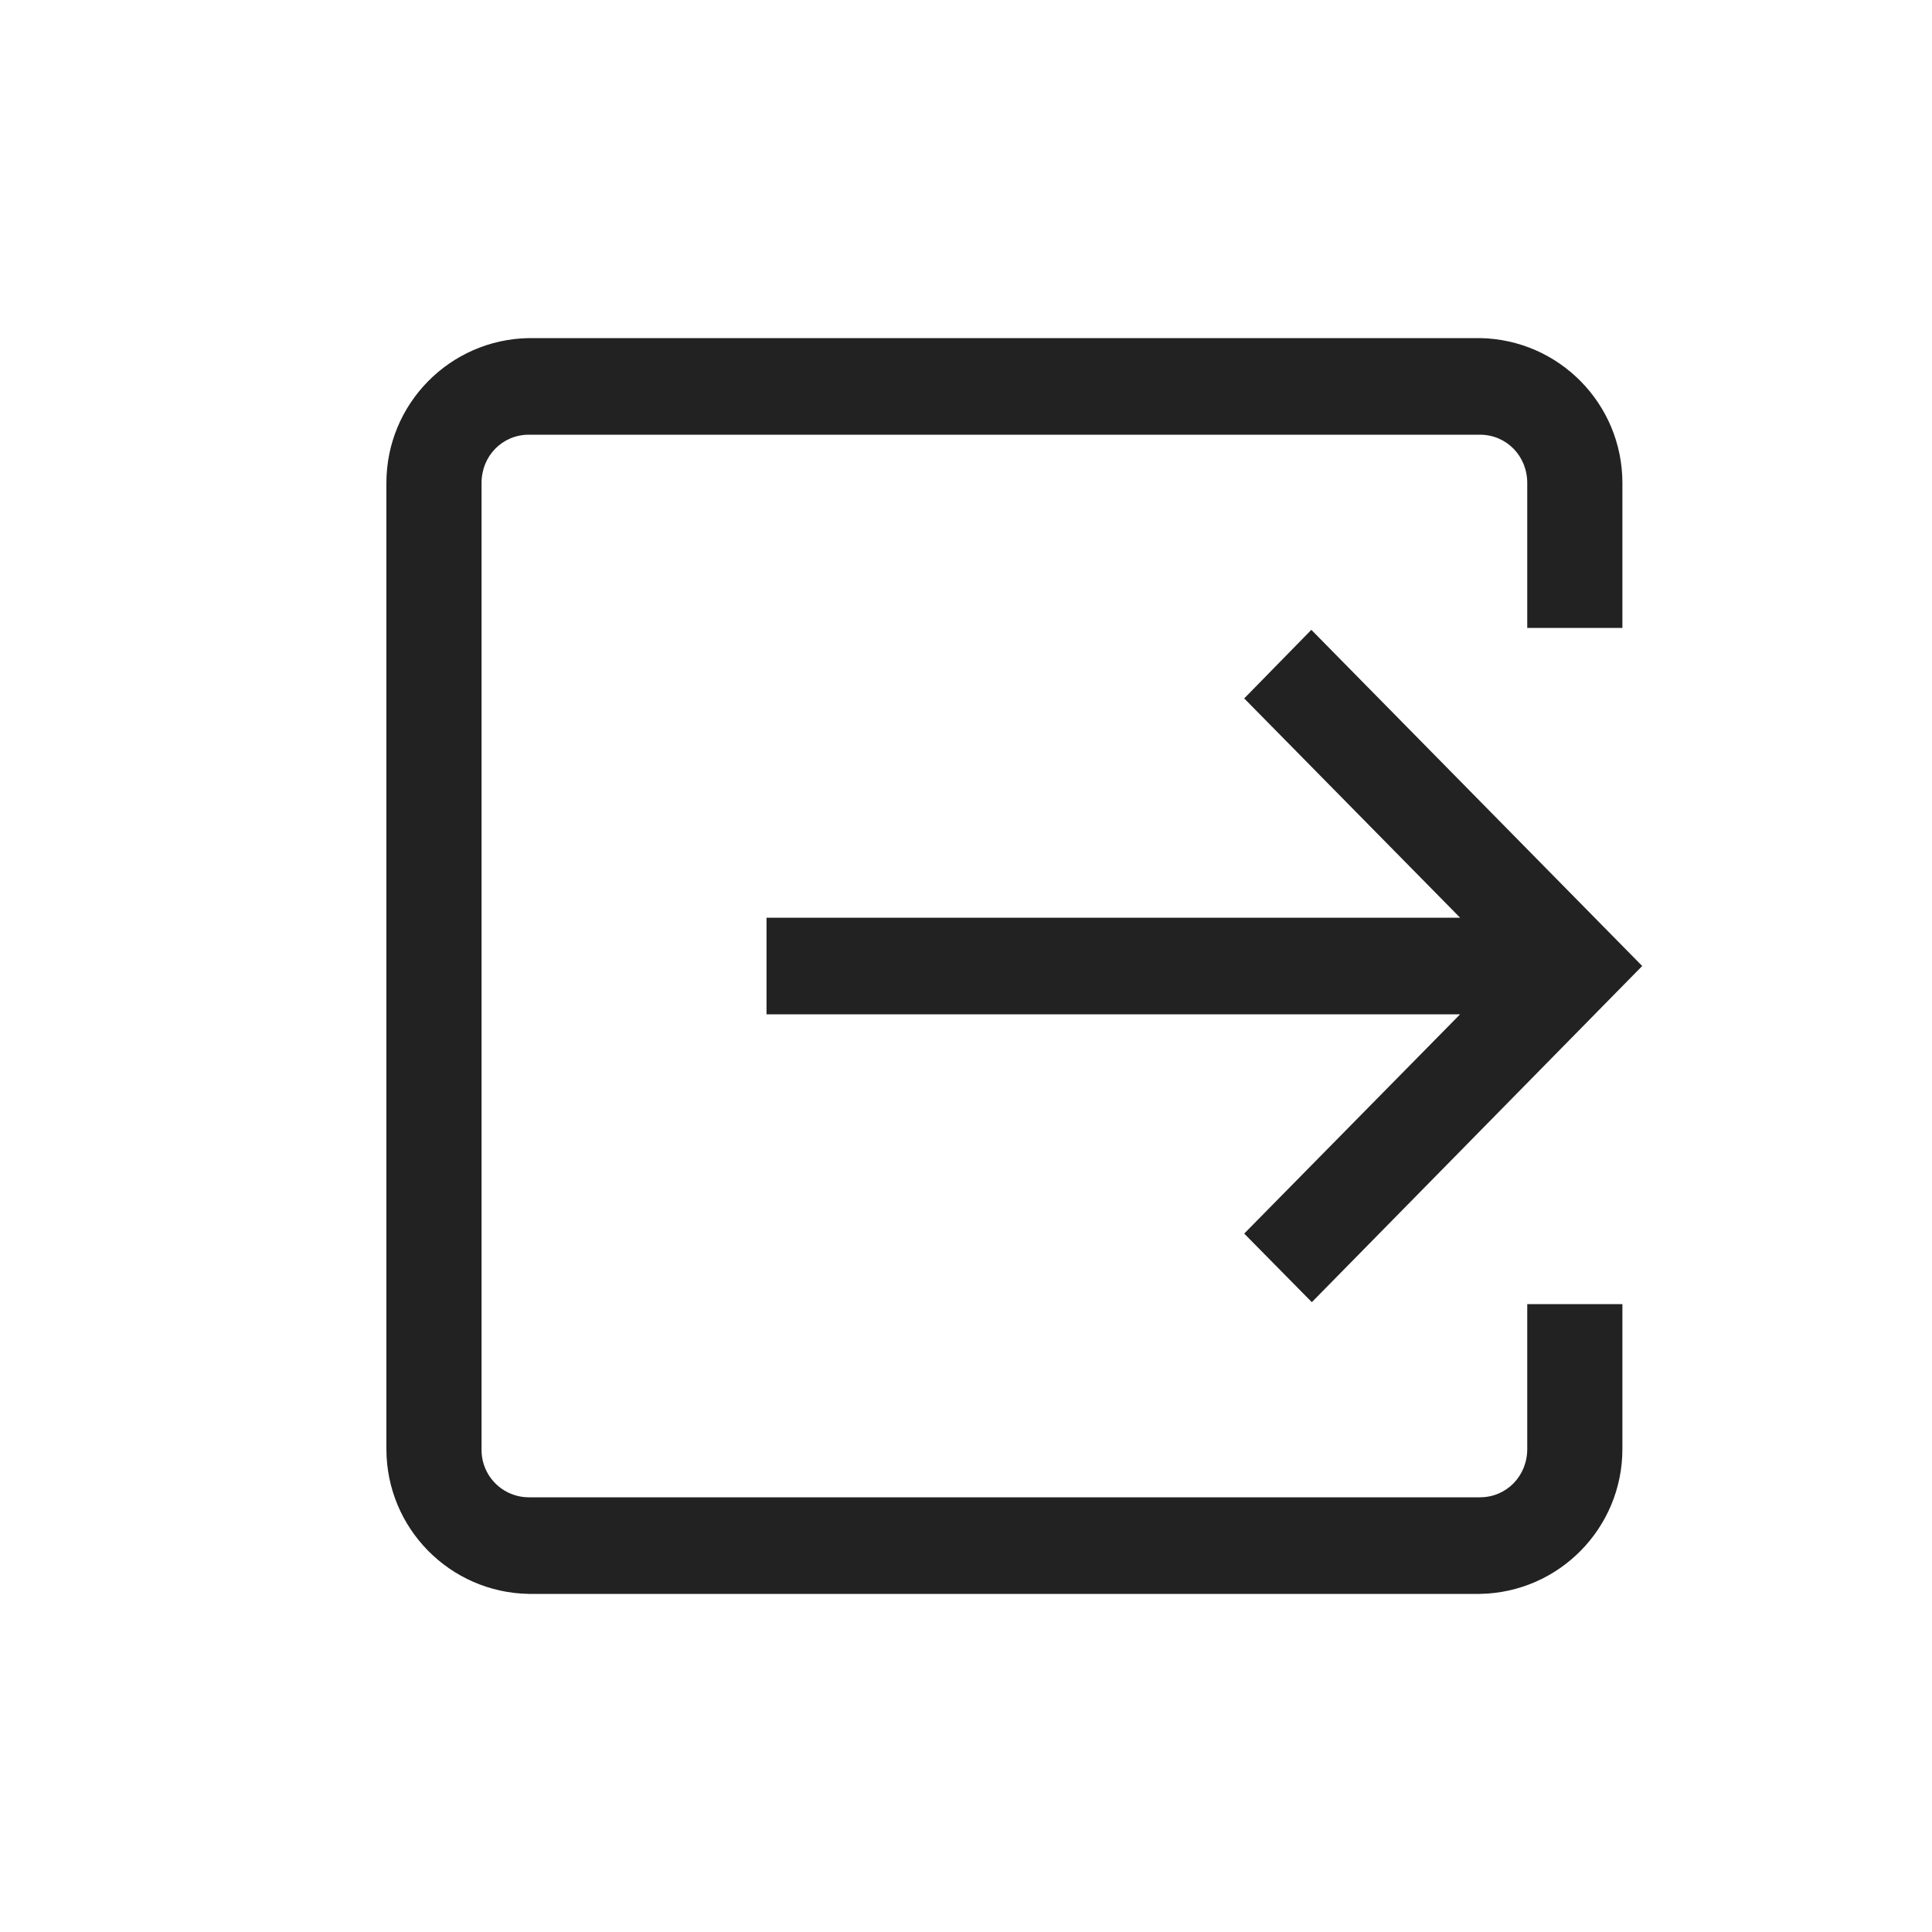
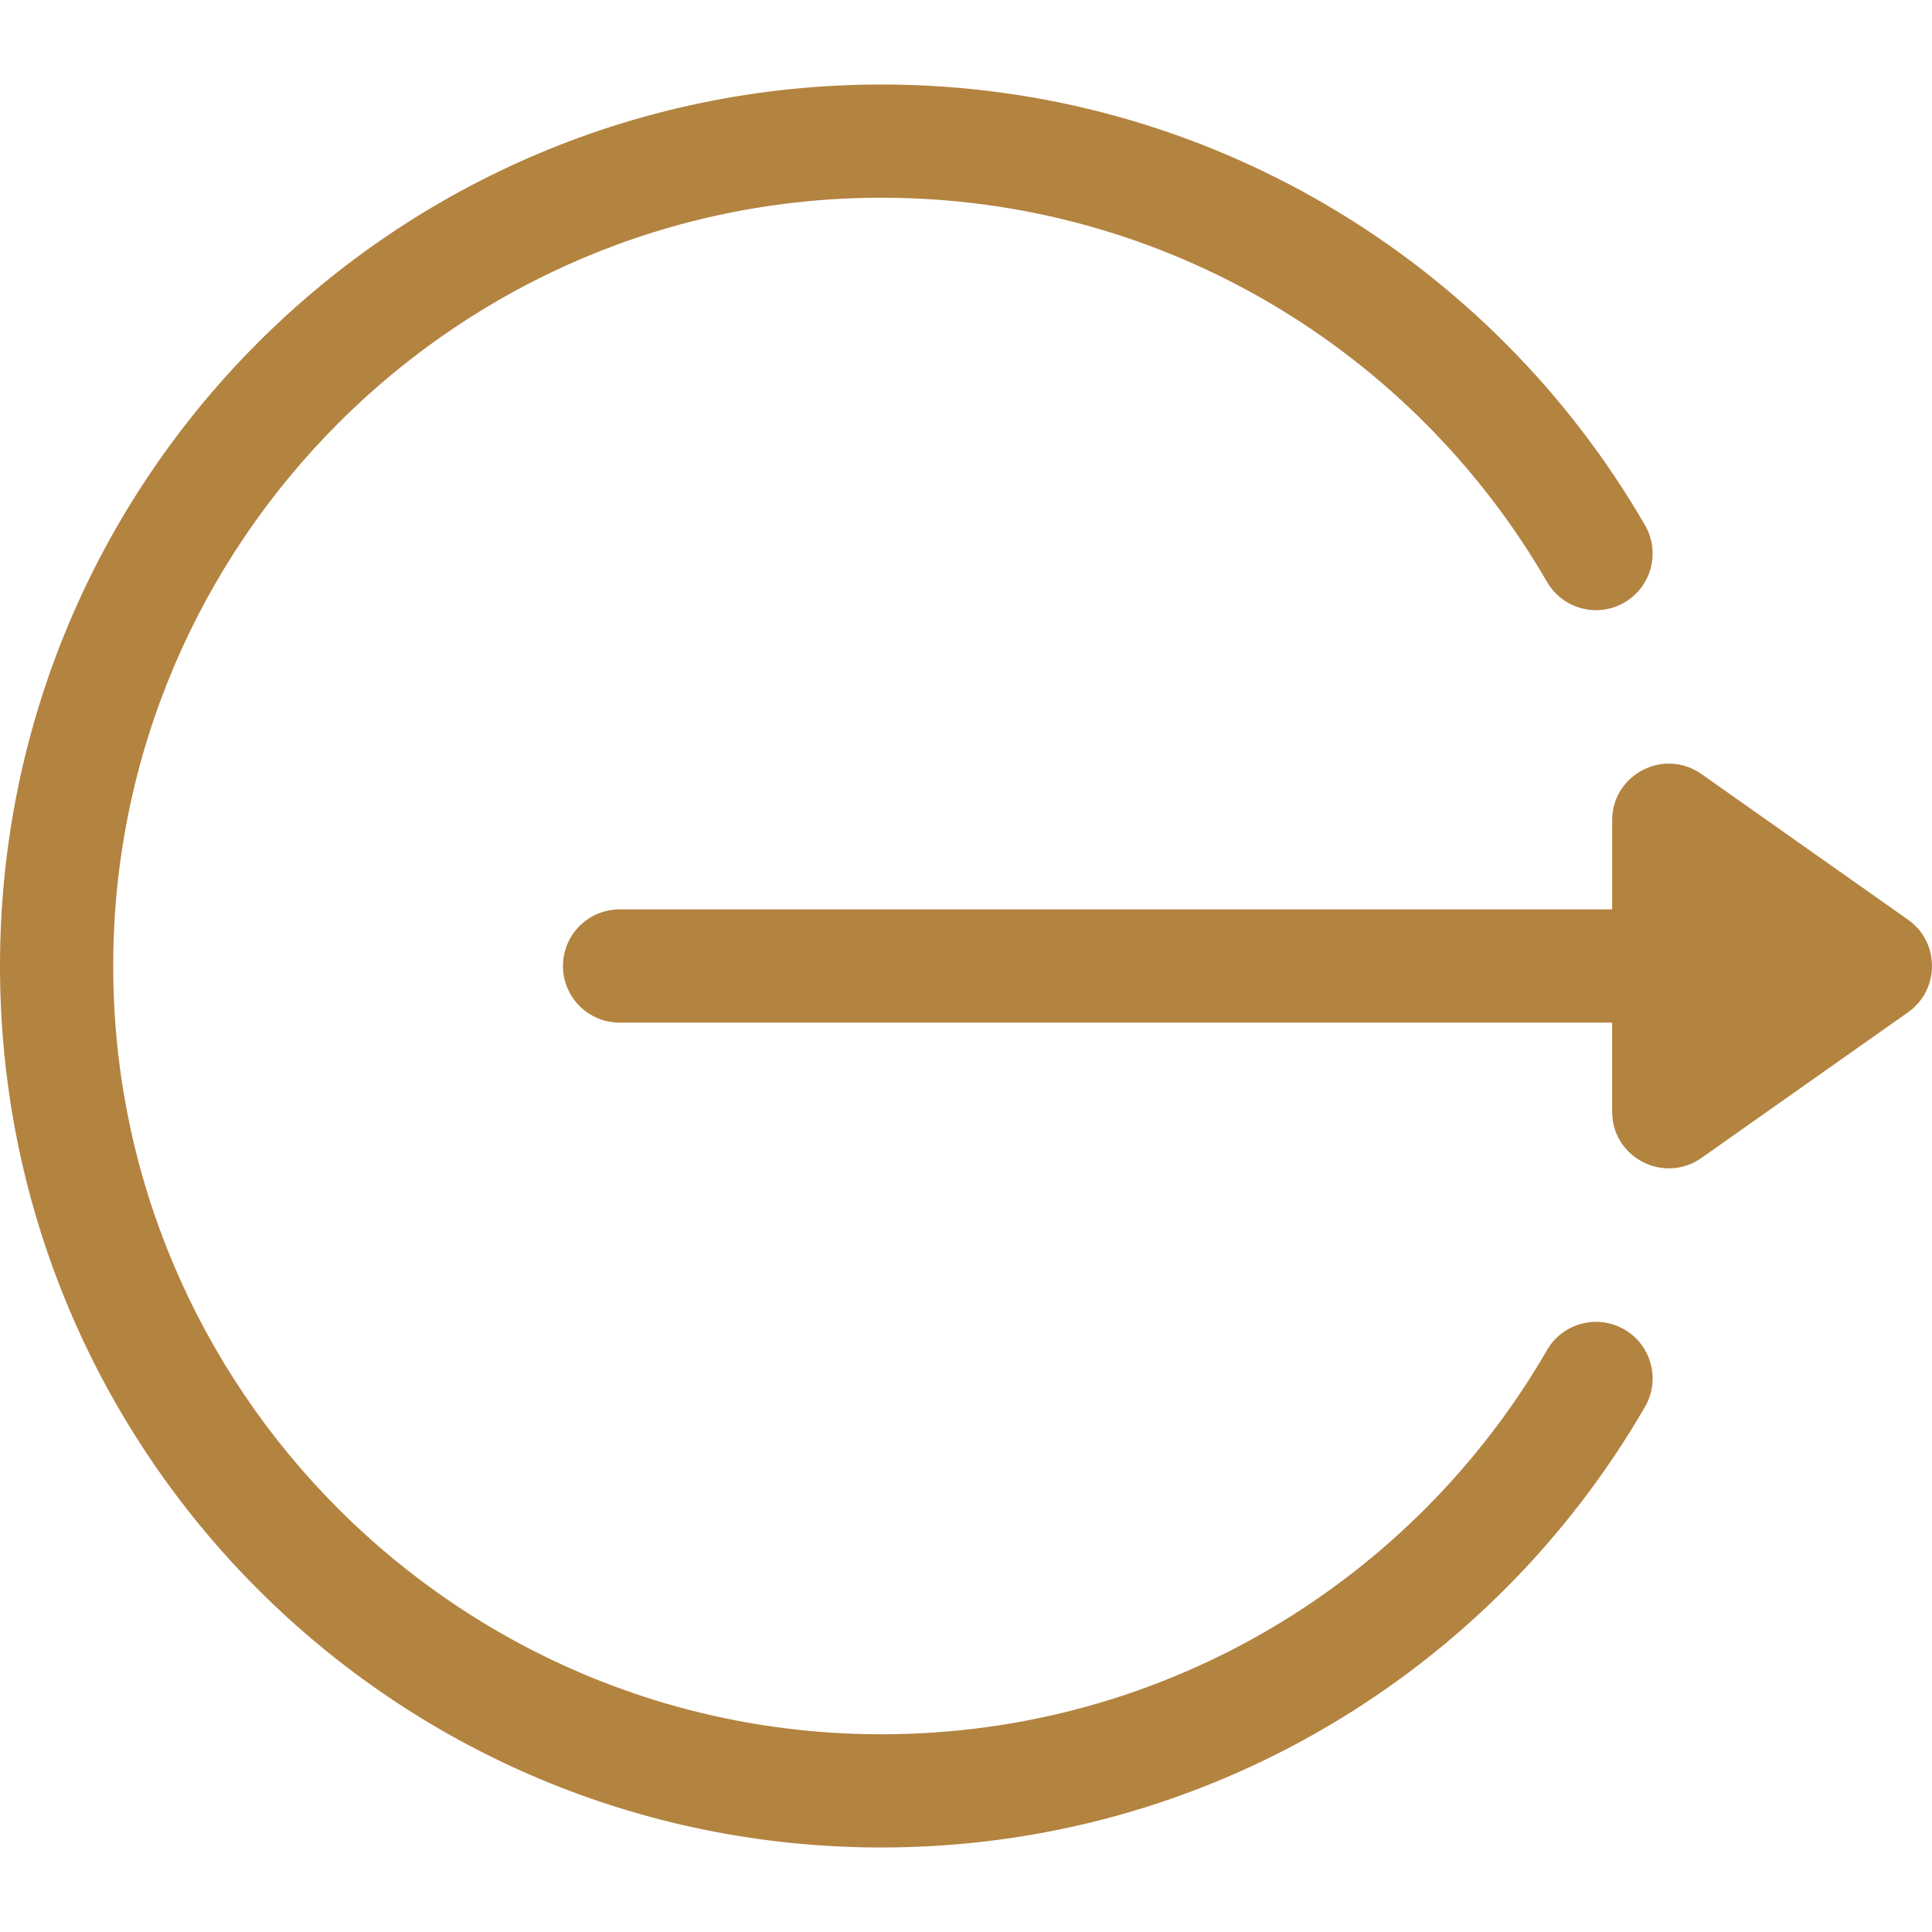
- <svg xmlns="http://www.w3.org/2000/svg" width="28" height="28" viewBox="0 0 40 40">
-   <path d="M10.95 7A3 3 0 0 0 8 10v20a3 3 0 0 0 2.95 3h19.69a3 3 0 0 0 2.95-3v-3h-1.97v3c0 .56-.43 1-.98 1H10.95a.98.98 0 0 1-.98-1V10c0-.56.43-1 .98-1h19.69c.55 0 .98.44.98 1v3h1.97v-3a3 3 0 0 0-2.95-3H10.95zm16.2 6.04l-1.39 1.42L30.23 19H15.87v2h14.36l-4.47 4.54 1.4 1.42L34 20l-6.85-6.96z" fill="#222" fill-rule="nonzero" />
+ <svg xmlns="http://www.w3.org/2000/svg" version="1.1" id="Layer_1" x="0px" y="0px" viewBox="0 0 512 512" style="enable-background:new 0 0 512 512;" xml:space="preserve" width="512px" height="512px">
+   <g>
+     <g>
+       <g>
+         <path d="M505.664,243.739l-54.783-38.622c-9.926-6.997-23.645,0.128-23.645,12.26v23.622H164.196    c-8.284,0-15.001,6.716-15.001,15.001S155.912,271,164.196,271h263.038v23.621c0,12.212,13.792,19.204,23.644,12.26l54.783-38.622    C514.027,262.365,514.196,249.767,505.664,243.739z" data-original="#000000" class="active-path" data-old_color="#000000" fill="#B38340" />
+       </g>
+     </g>
+     <g>
+       <g>
+         <path d="M430.471,352.317c-7.169-4.146-16.347-1.698-20.496,5.474c-35.236,60.916-101.103,101.811-176.372,101.811    c-112.266,0-203.602-91.336-203.602-203.602S121.337,52.398,233.603,52.398c75.319,0,141.156,40.933,176.371,101.809    c4.148,7.172,13.328,9.619,20.496,5.474c7.171-4.148,9.621-13.325,5.474-20.496C395.418,69.127,319.729,22.397,233.603,22.397    C104.49,22.397,0,126.876,0,256c0,129.113,104.479,233.603,233.603,233.603c86.163,0,161.833-46.763,202.342-116.79    C440.092,365.642,437.642,356.466,430.471,352.317z" data-original="#000000" class="active-path" data-old_color="#000000" fill="#B38340" />
+       </g>
+     </g>
+   </g>
</svg>
